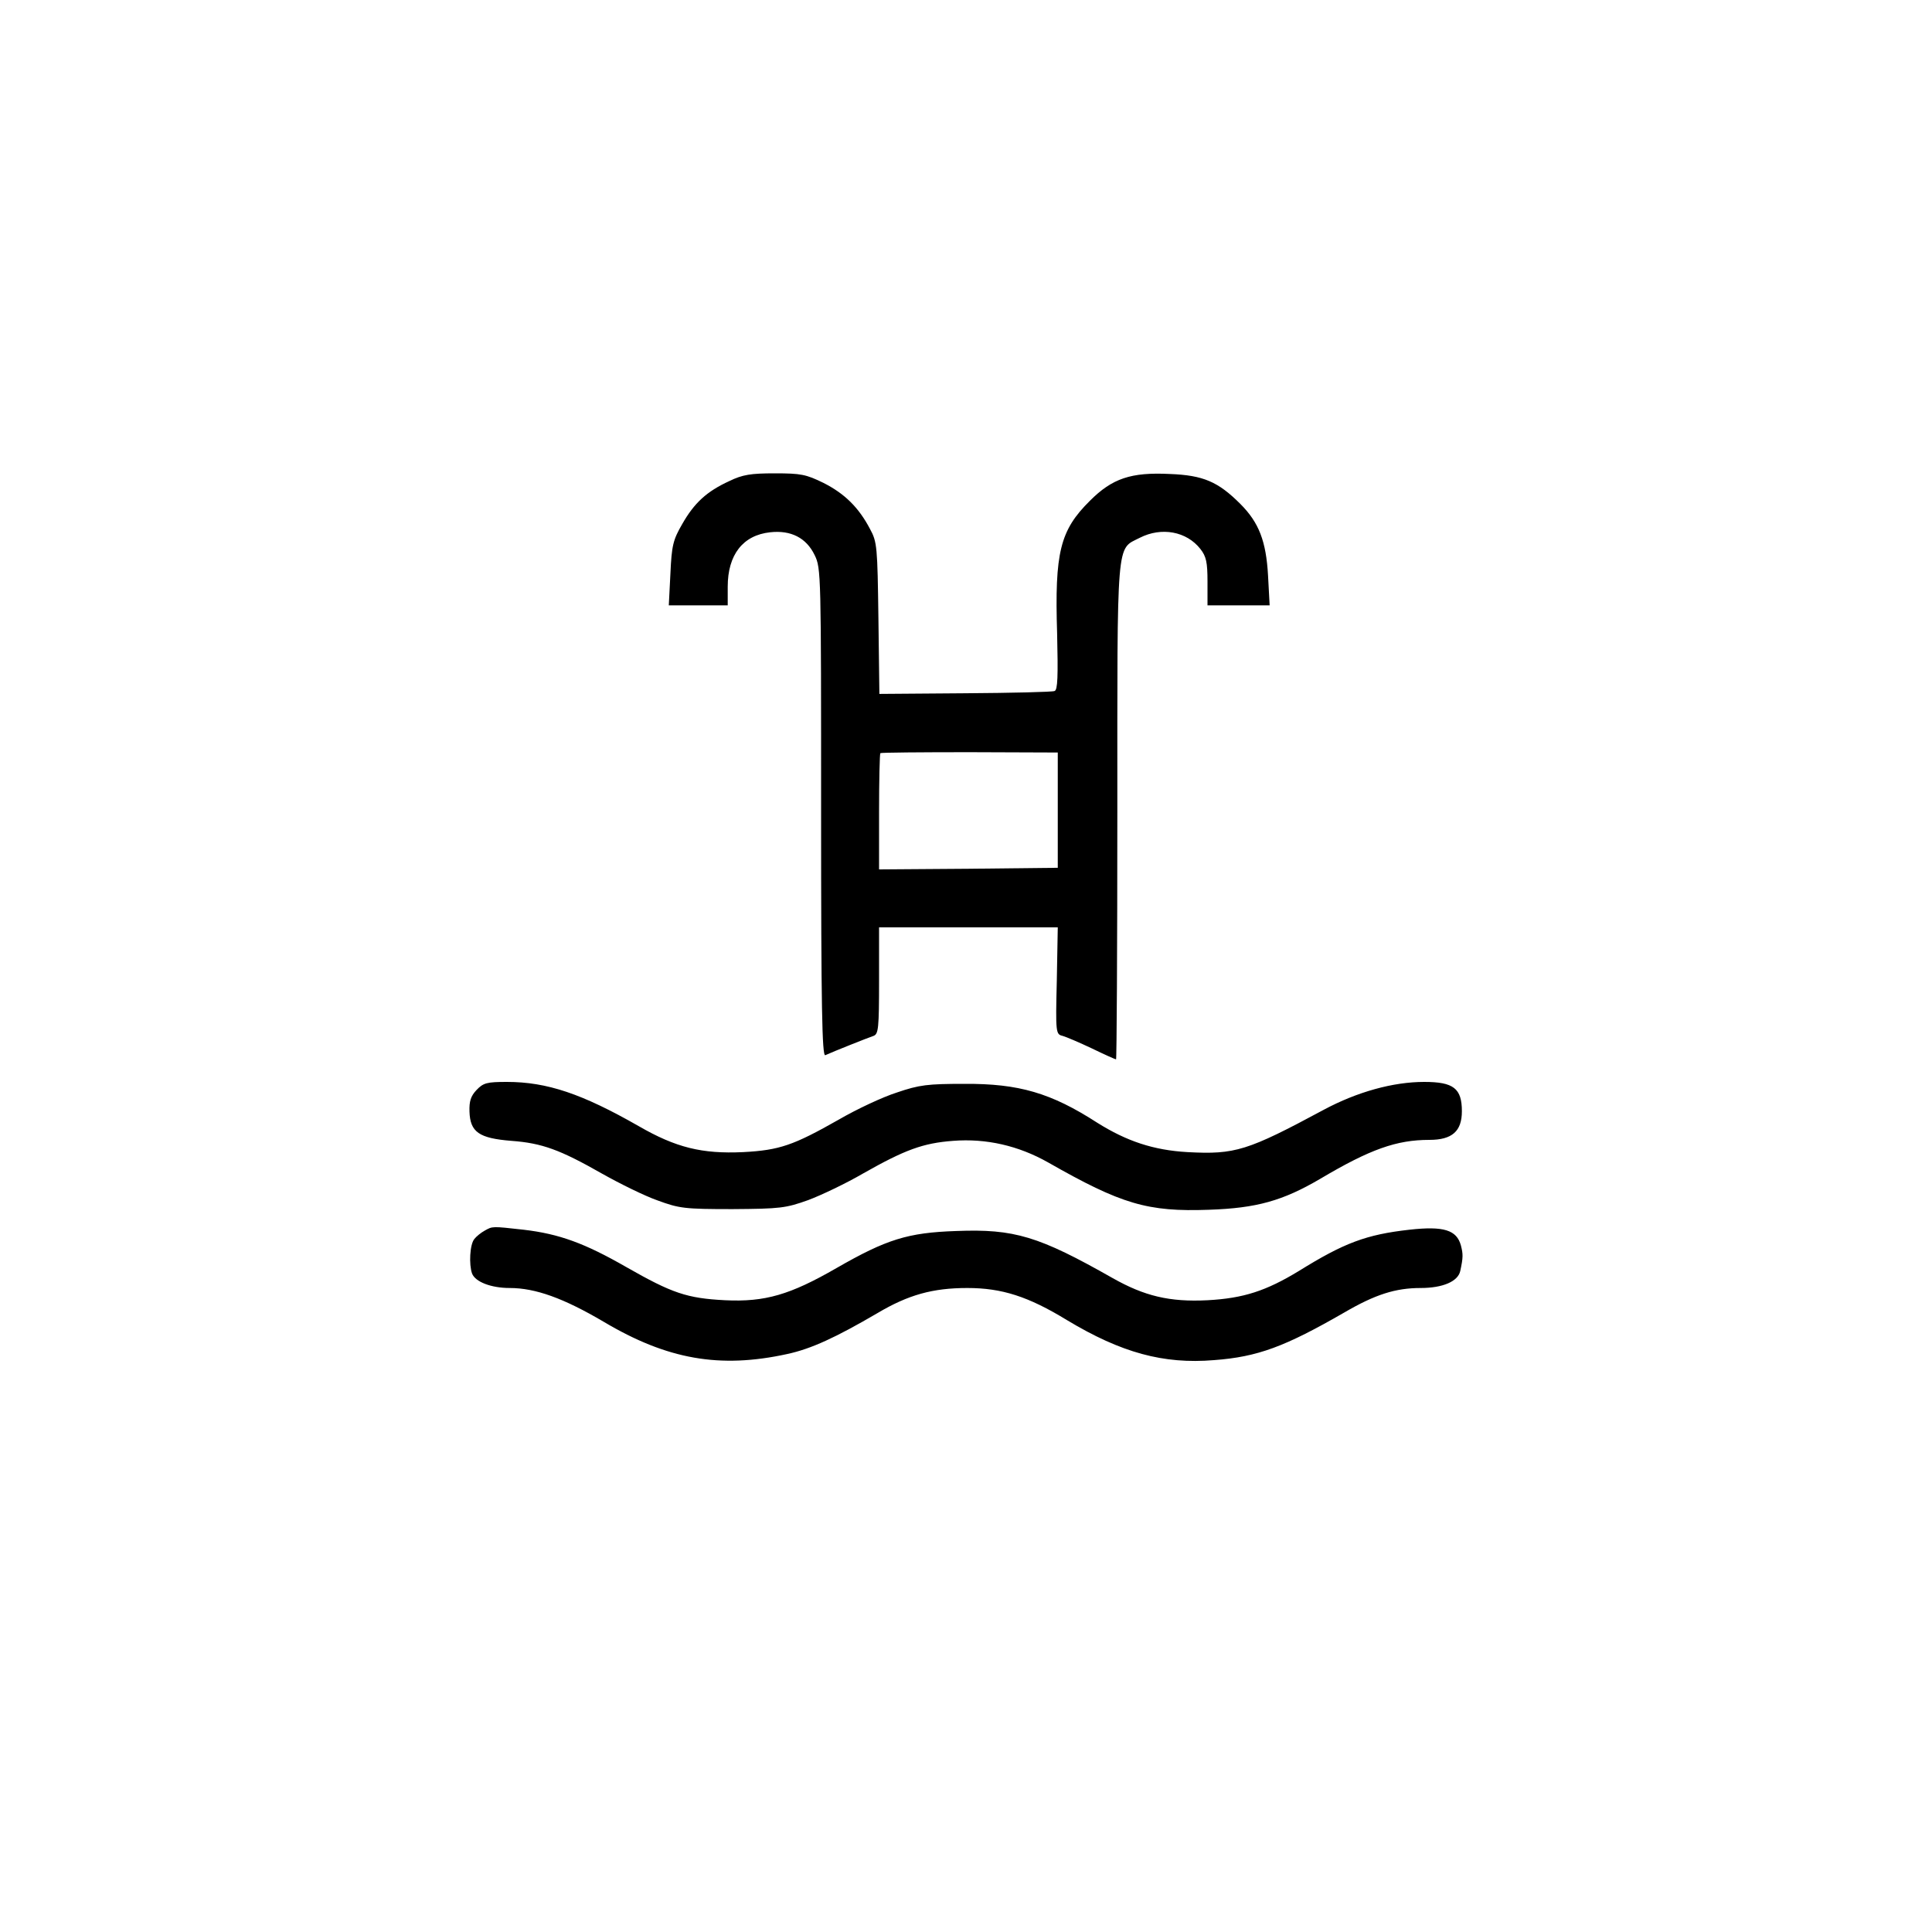
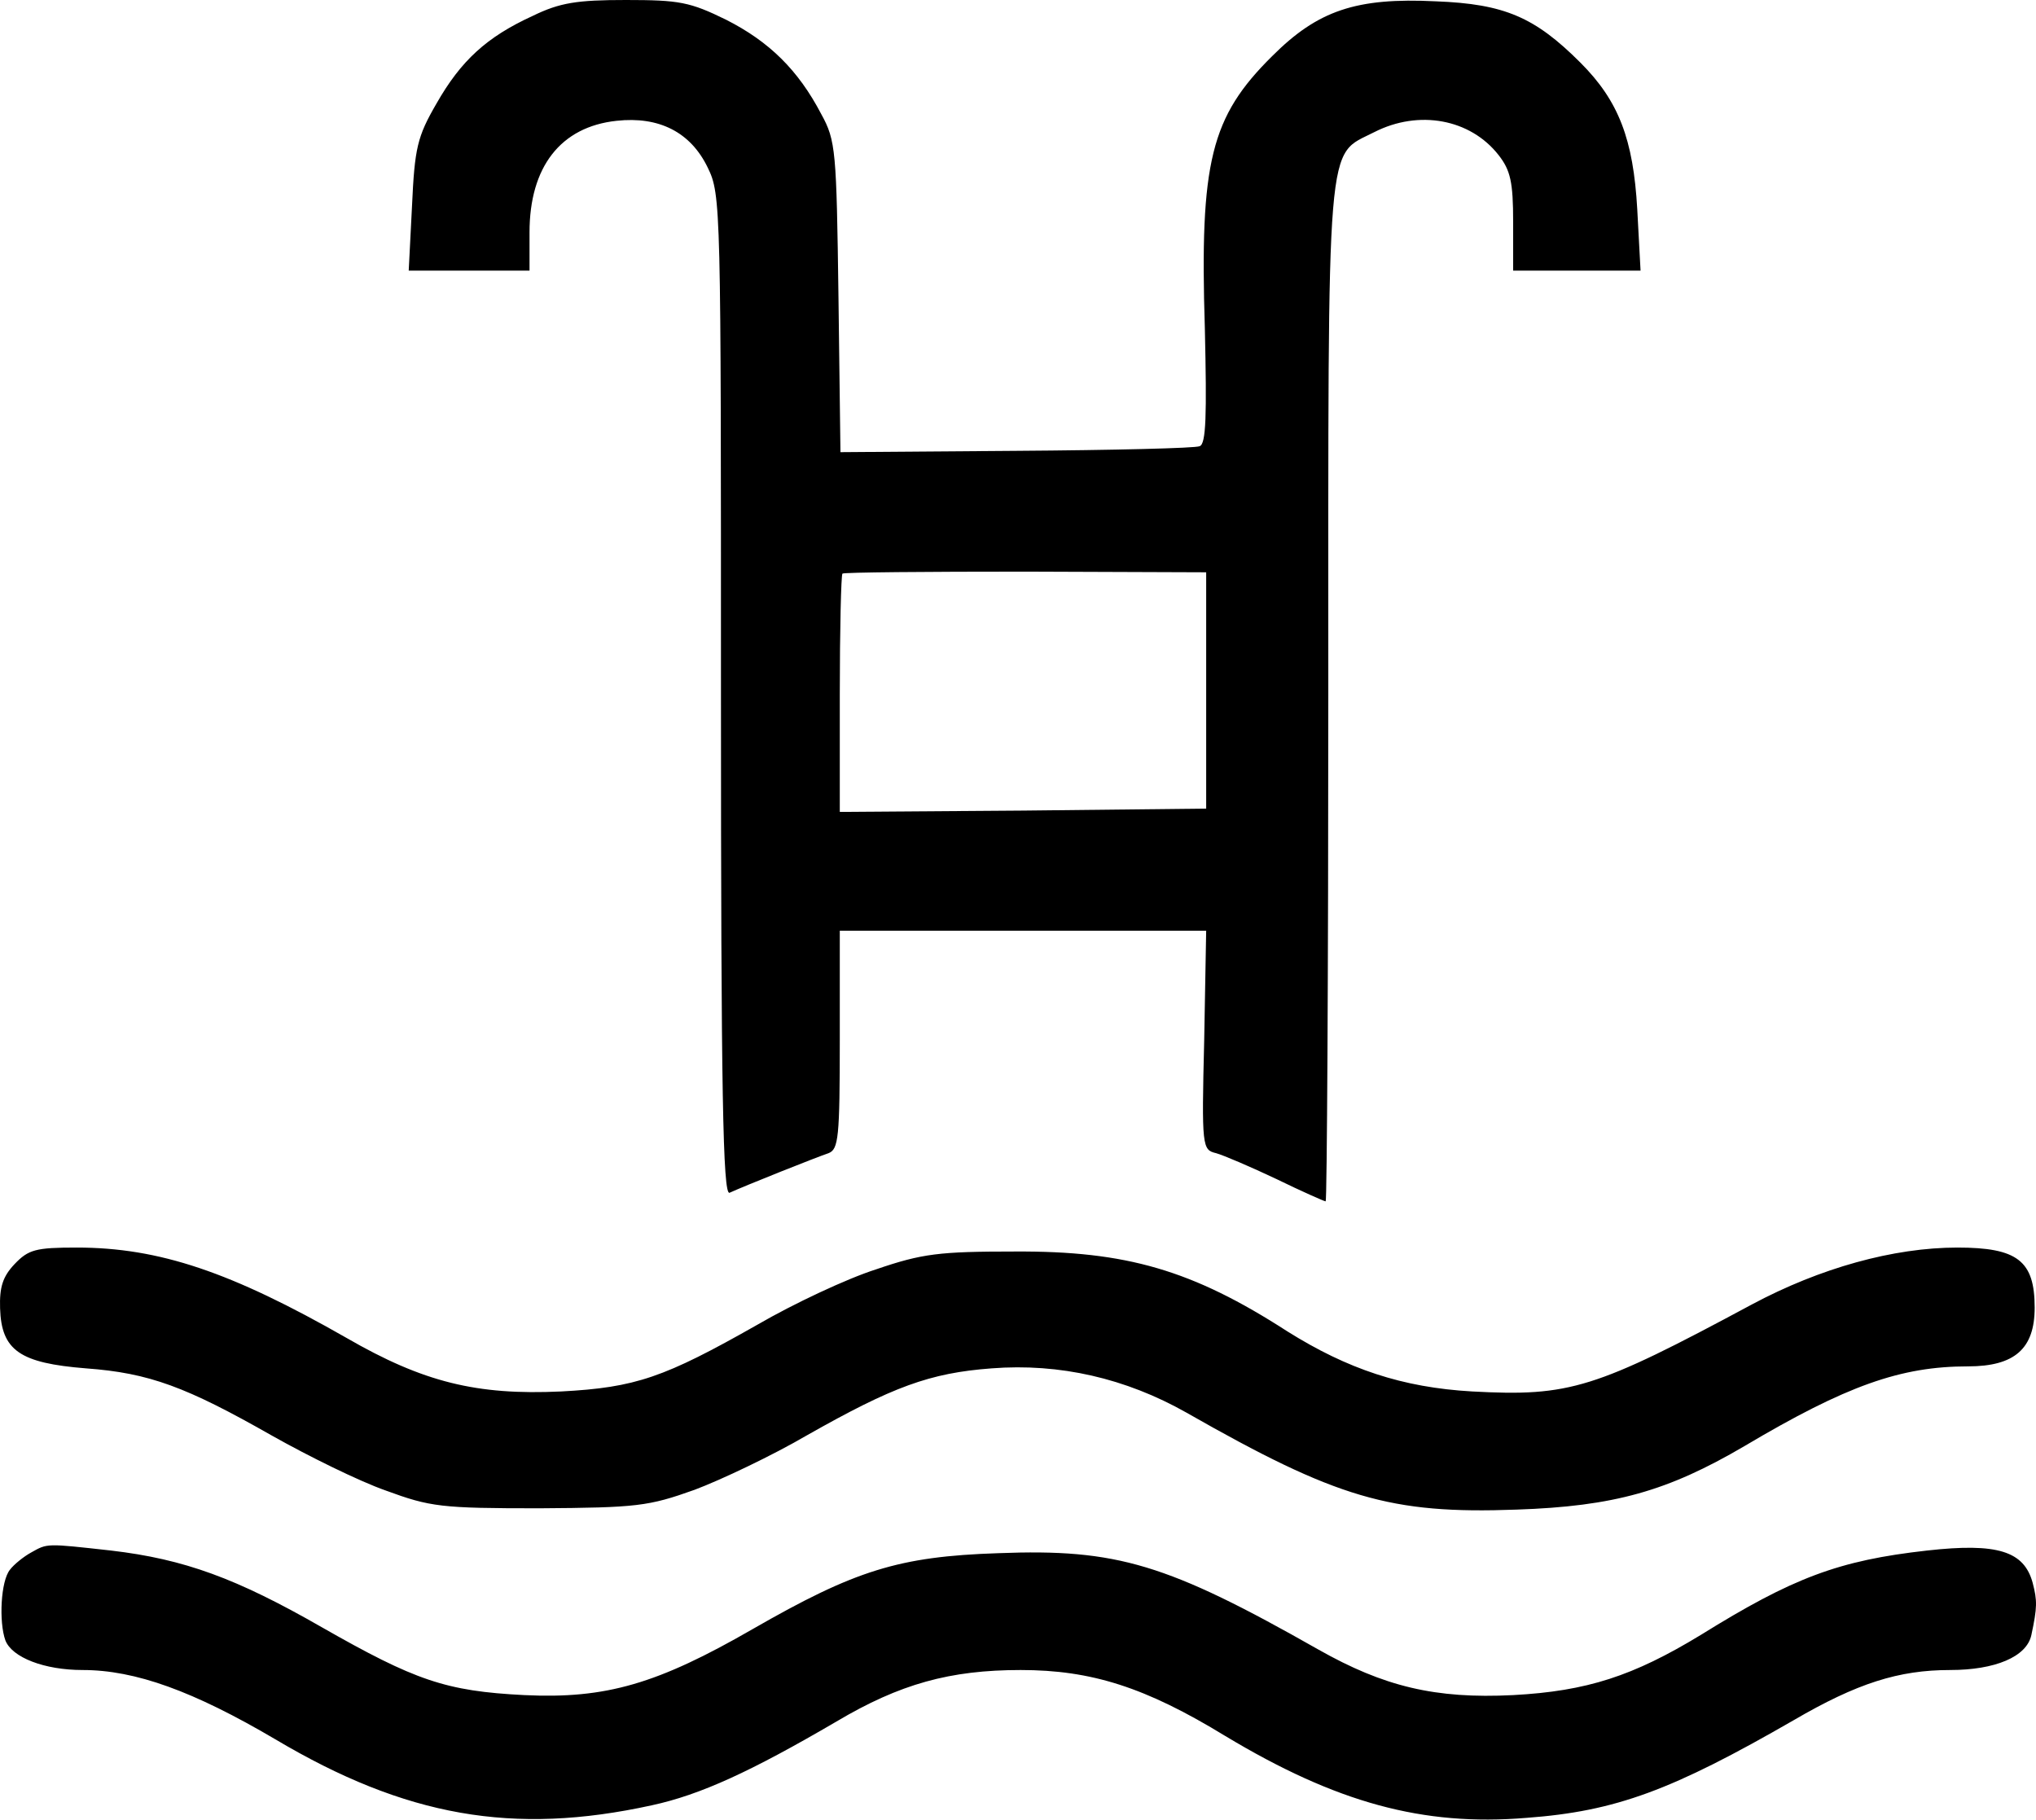
- <svg xmlns="http://www.w3.org/2000/svg" viewBox="0 0 600 600">
+ <svg xmlns="http://www.w3.org/2000/svg" viewBox="145.788 147 308.414 275.655">
  <g transform="translate(0,600) scale(.1,-.1)" fill="currentColor" stroke="none">
    <path d="M2265 4506 c-70 -32 -109 -68 -146 -133 -29 -50 -33 -67 -37 -155 l-5 -98 92 0 91 0 0 58 c0 99 47 160 132 169 64 7 112 -17 138 -71 20 -41 20 -57 20 -800 0 -603 3 -757 13 -753 24 11 132 54 150 60 15 6 17 23 17 172 l0 165 278 0 277 0 -3 -166 c-4 -162 -3 -166 18 -171 11 -3 53 -21 91 -39 39 -19 73 -34 75 -34 2 0 4 347 4 770 0 860 -4 812 70 850 67 34 145 20 188 -35 18 -23 22 -41 22 -101 l0 -74 96 0 97 0 -5 93 c-6 106 -28 164 -86 222 -69 69 -115 89 -219 93 -121 6 -179 -14 -248 -83 -93 -92 -110 -160 -102 -413 3 -131 2 -175 -8 -178 -6 -3 -131 -6 -278 -7 l-266 -2 -3 235 c-3 222 -4 237 -26 277 -35 67 -79 110 -144 143 -55 27 -71 30 -152 30 -74 0 -100 -4 -141 -24z m1020 -1022 l0 -179 -277 -3 -278 -2 0 178 c0 98 2 181 4 183 2 2 127 3 278 3 l273 -1 0 -179z" />
    <path d="M1480 2615 c-18 -19 -23 -35 -22 -67 2 -64 30 -83 130 -91 96 -7 152 -28 282 -102 55 -31 132 -69 172 -83 68 -25 84 -27 233 -27 148 1 165 3 235 28 40 15 118 52 171 83 129 73 185 94 279 101 103 8 203 -15 295 -67 228 -130 309 -154 500 -147 148 5 229 28 345 96 155 92 237 121 339 121 71 0 101 27 101 89 0 71 -26 91 -117 91 -97 0 -208 -31 -311 -86 -238 -128 -276 -140 -424 -132 -106 6 -189 34 -280 91 -144 93 -244 122 -413 121 -114 0 -140 -3 -210 -27 -44 -14 -125 -52 -180 -84 -141 -80 -184 -95 -297 -101 -128 -6 -209 14 -325 81 -175 100 -284 137 -409 137 -62 0 -73 -3 -94 -25z" />
    <path d="M1505 2178 c-11 -6 -26 -18 -32 -26 -14 -17 -17 -79 -7 -107 10 -26 59 -45 117 -45 80 0 168 -32 292 -105 197 -117 360 -146 570 -100 74 16 150 51 280 127 96 57 172 78 279 78 107 0 189 -26 310 -100 168 -101 299 -137 456 -124 136 10 221 42 405 148 96 56 159 76 237 76 68 0 116 20 123 53 9 42 9 52 2 79 -13 48 -53 61 -160 49 -134 -15 -203 -41 -343 -128 -102 -62 -172 -85 -284 -91 -118 -6 -196 13 -295 69 -229 130 -305 153 -485 146 -151 -5 -217 -26 -372 -115 -144 -83 -222 -106 -346 -100 -119 6 -165 22 -307 103 -129 74 -208 103 -319 116 -99 11 -96 11 -121 -3z" />
  </g>
</svg>
